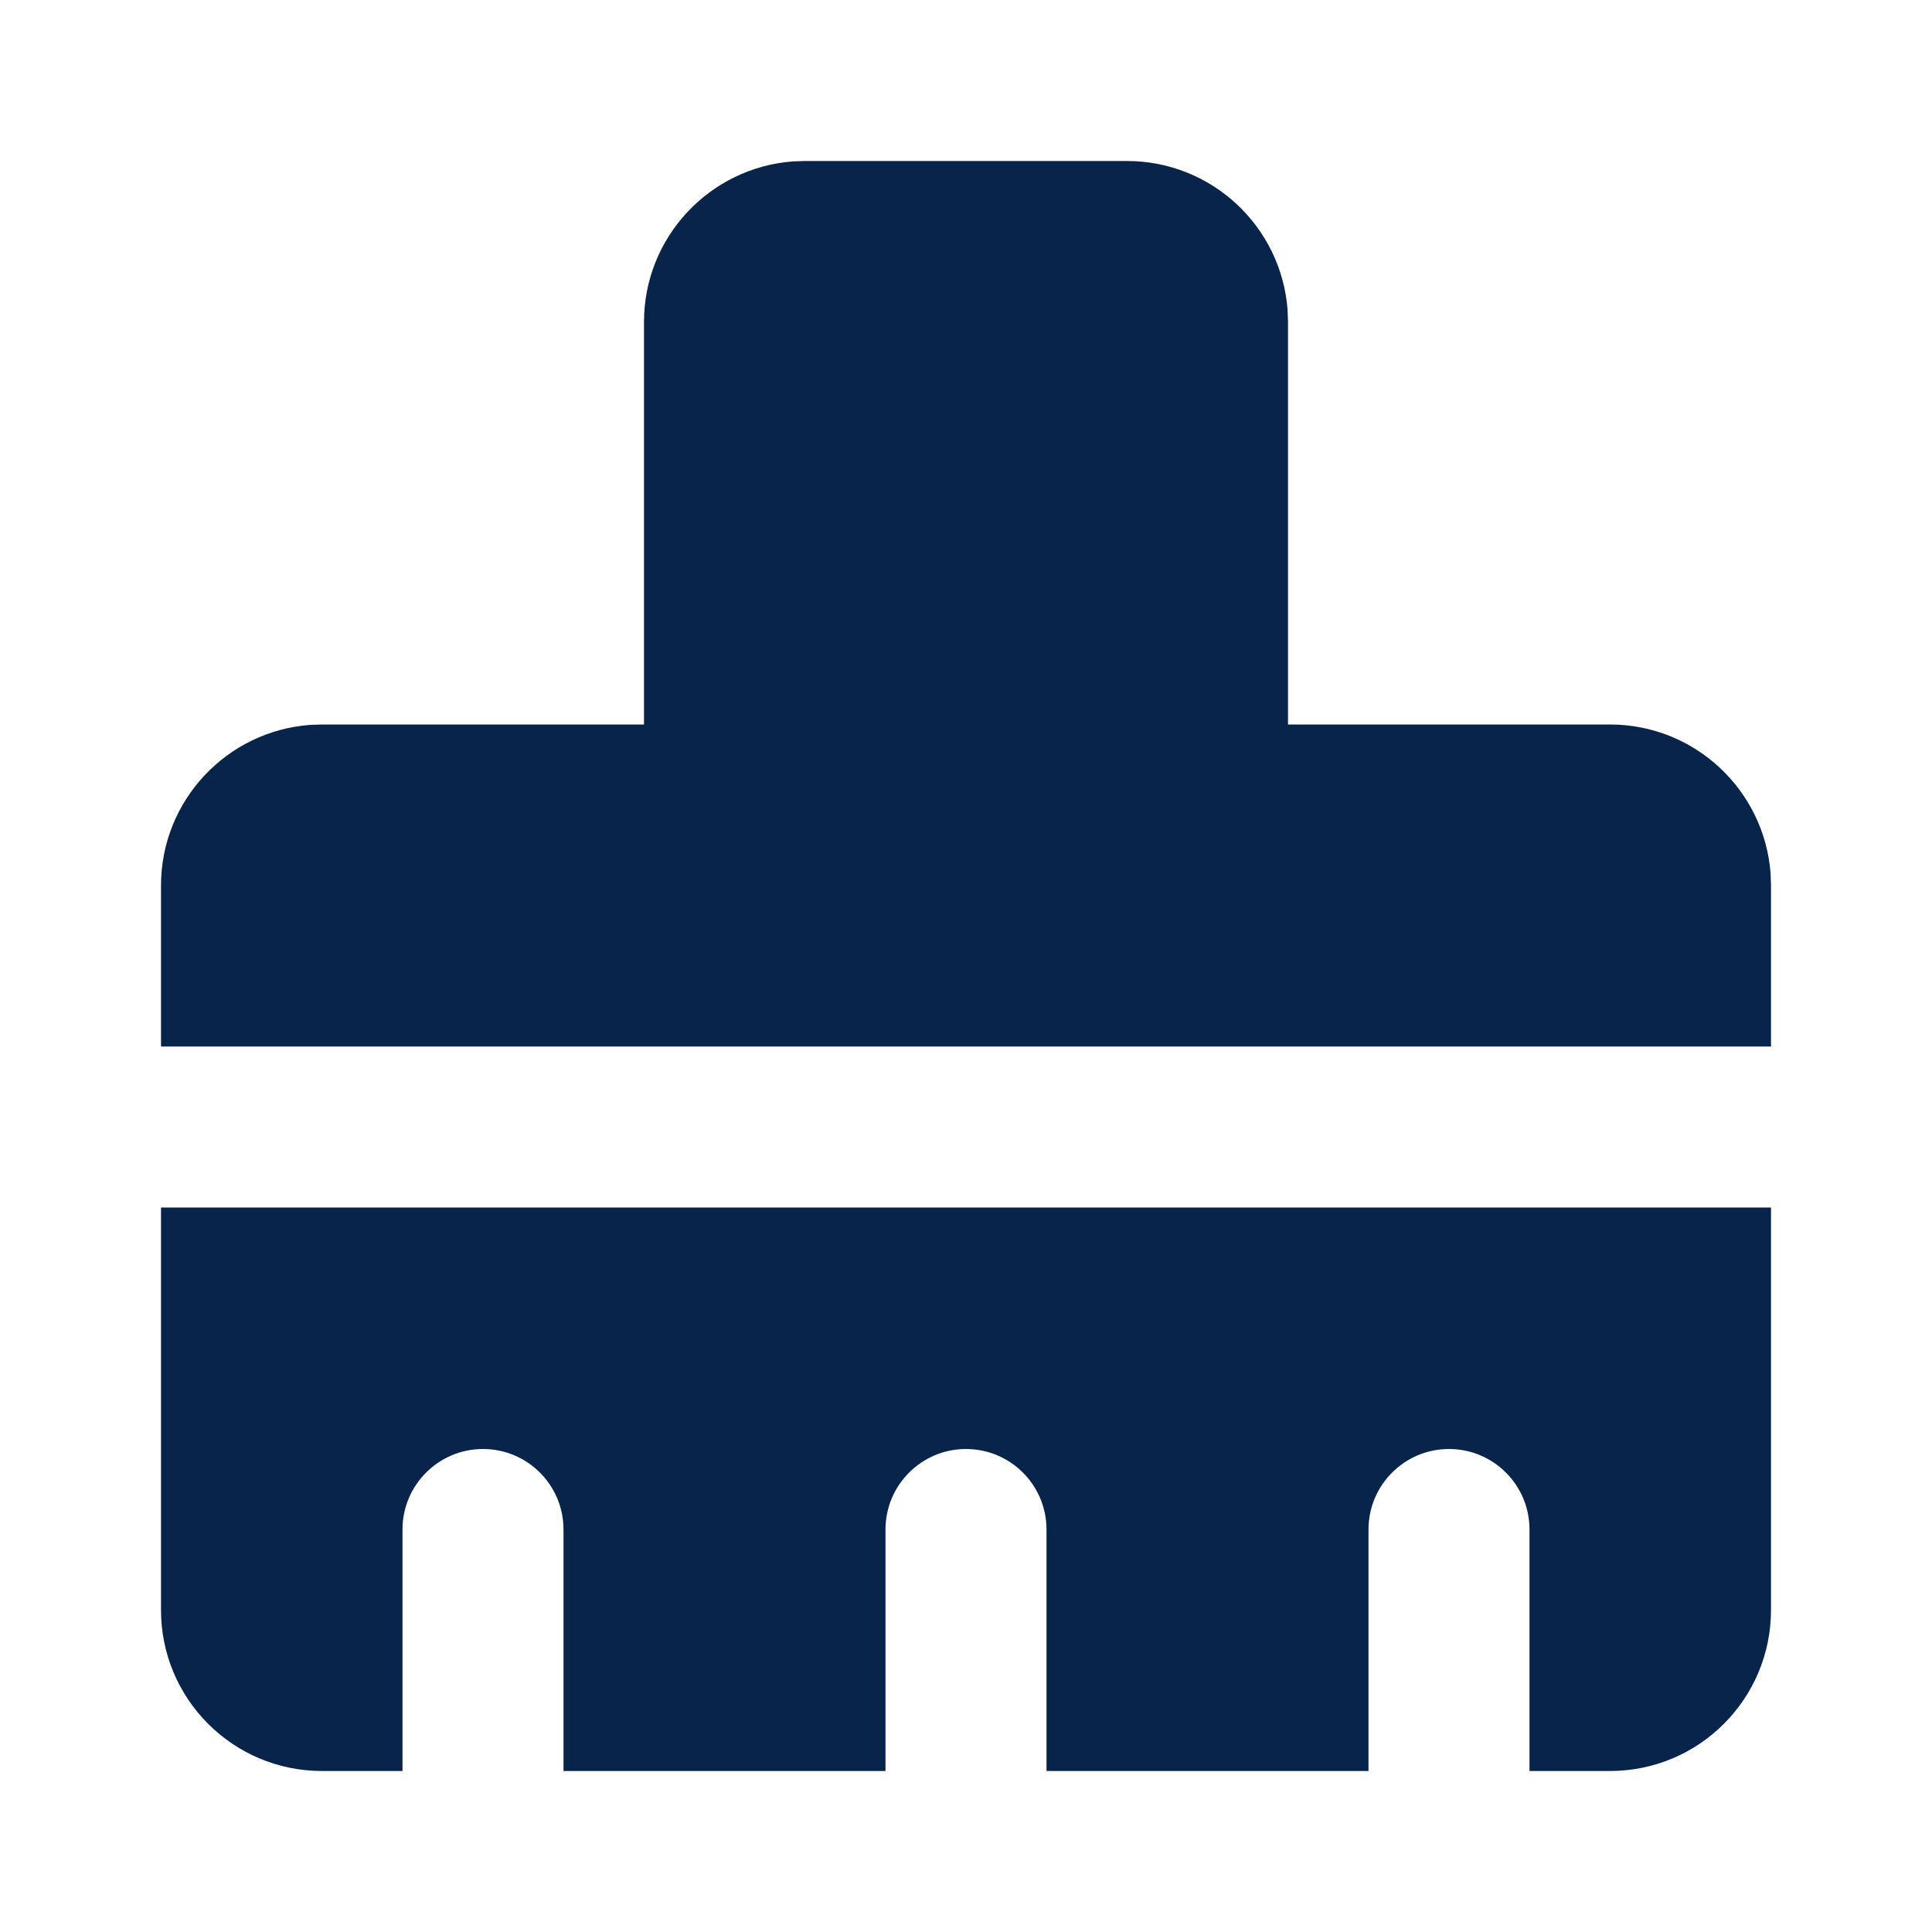
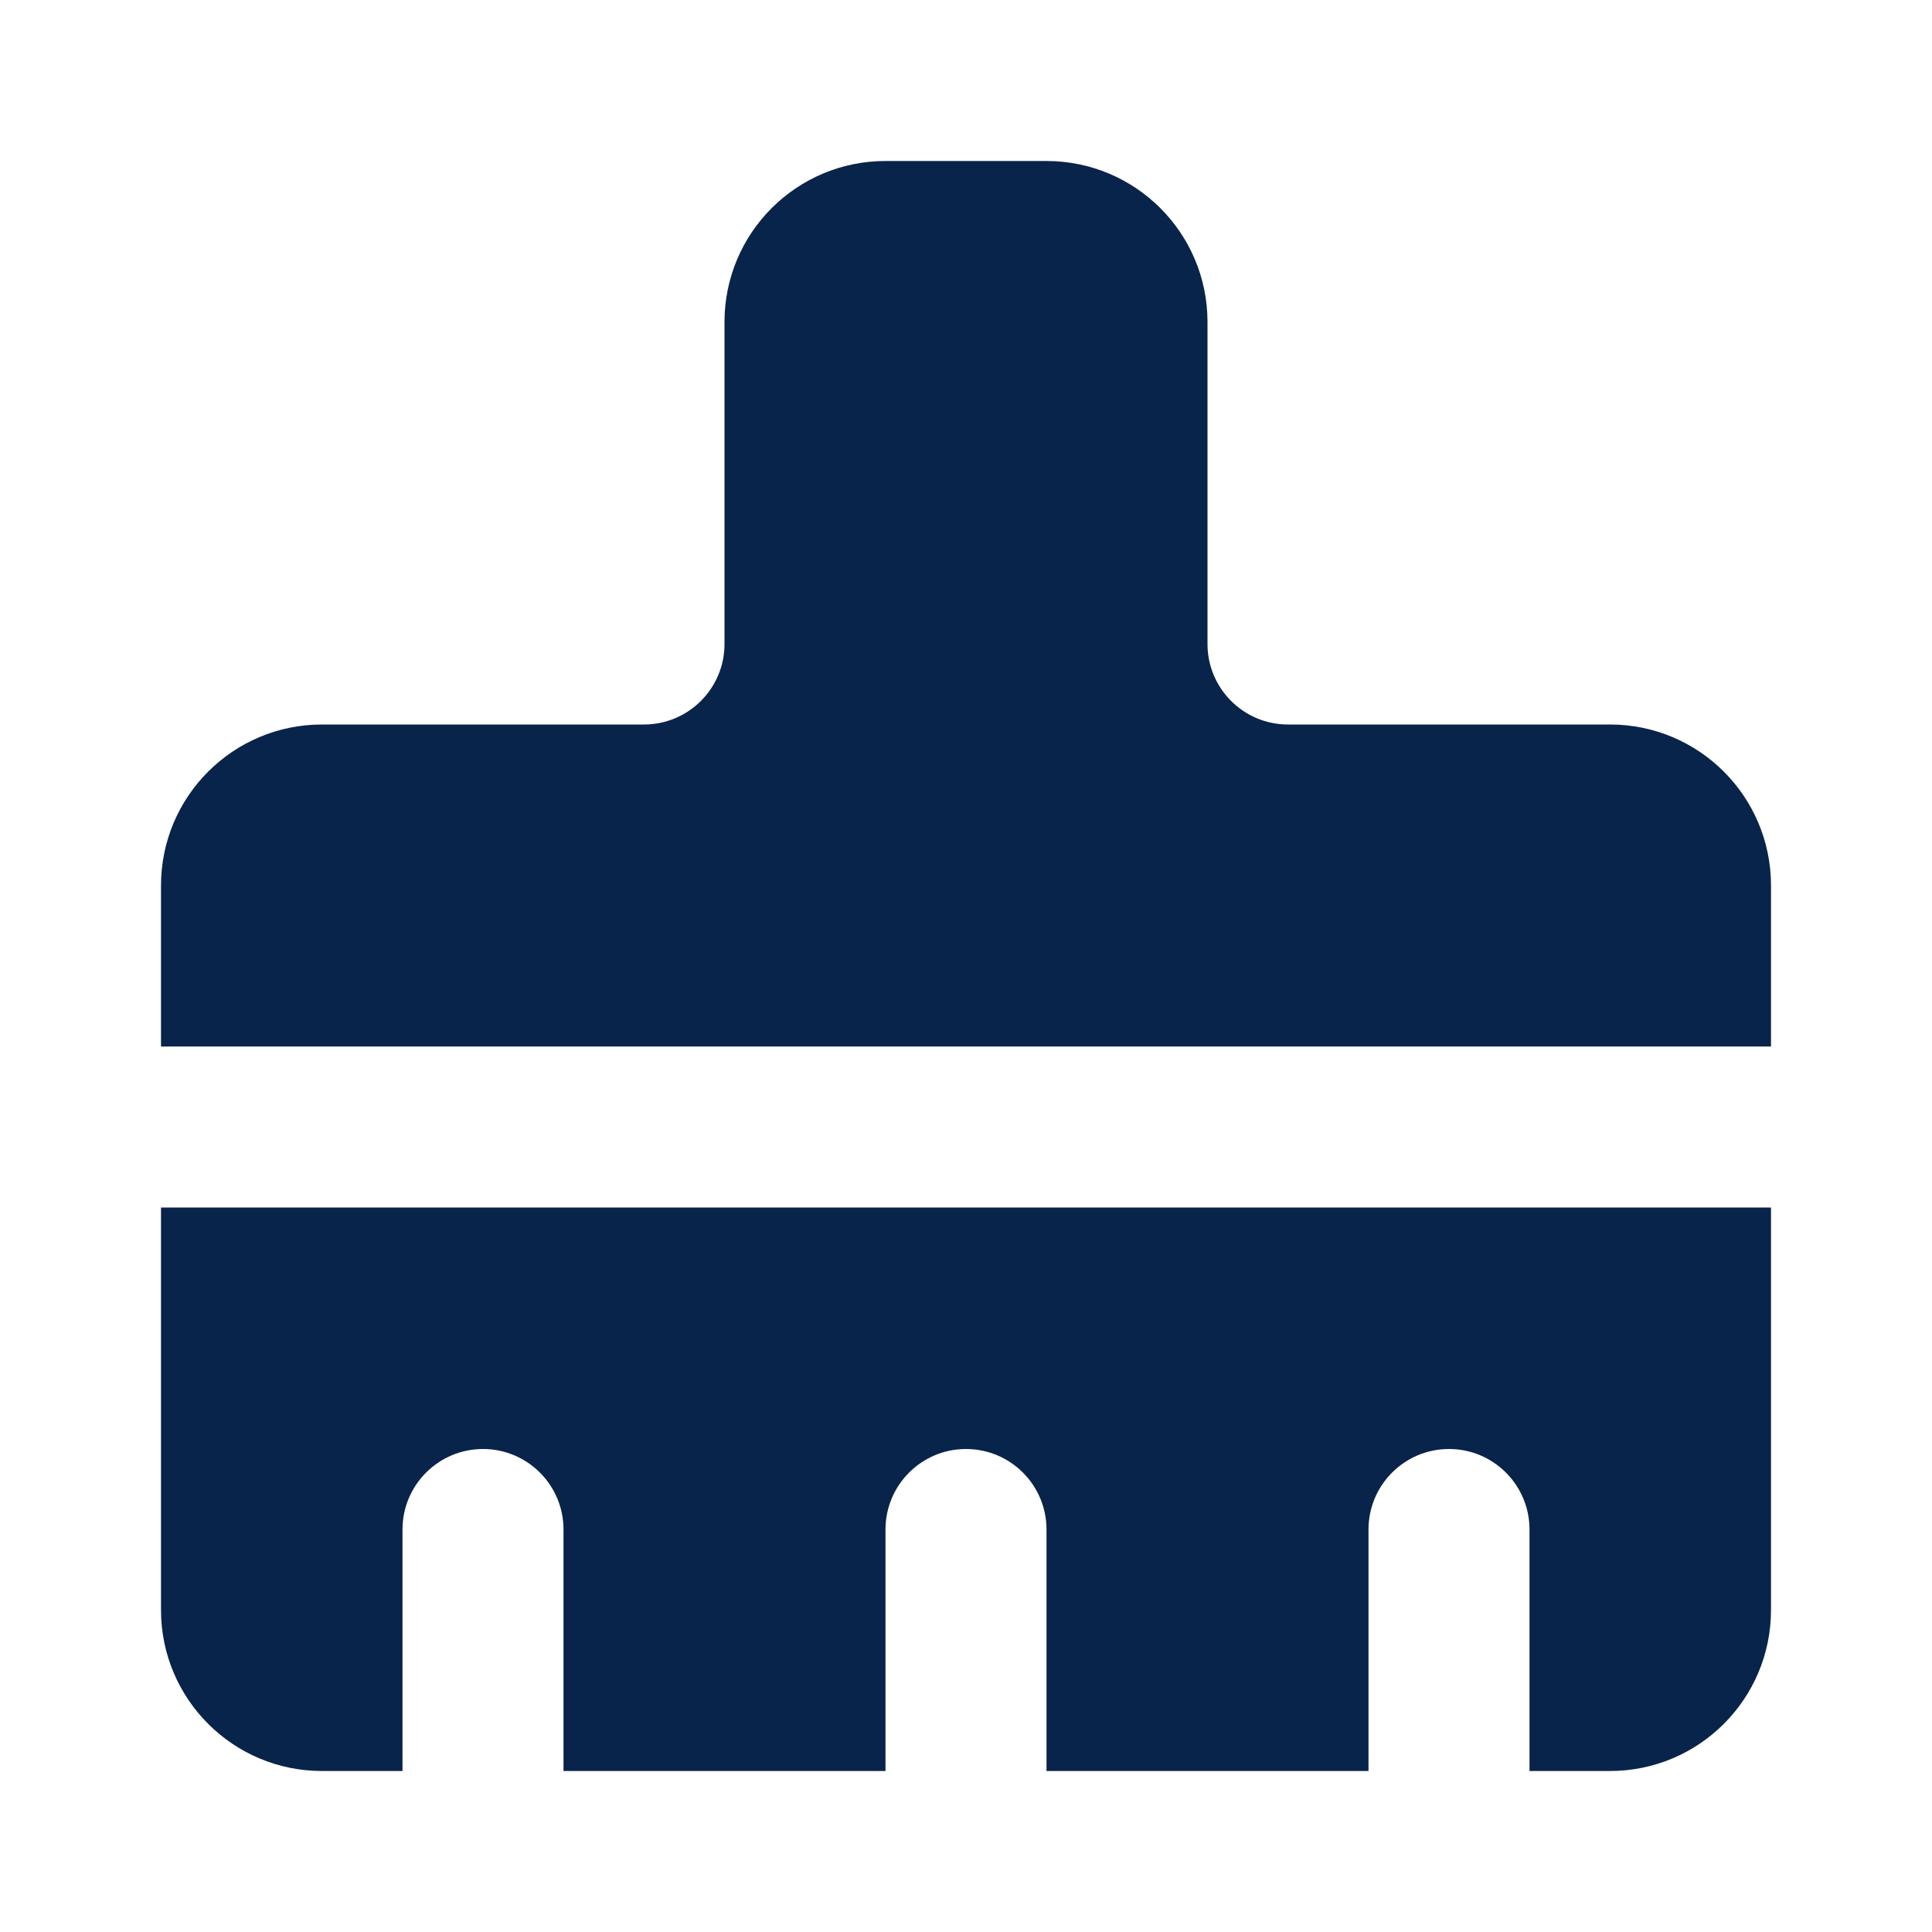
<svg xmlns="http://www.w3.org/2000/svg" width="24px" height="24px" viewBox="0 0 24 24" version="1.1">
  <g id="页面-1" stroke="none" stroke-width="1" fill="none" fill-rule="evenodd">
    <g id="System" transform="translate(-96, -48)" fill-rule="nonzero">
      <g id="brush_fill" transform="translate(96, 48)">
        <rect id="矩形" transform="translate(12, 12) scale(-1, 1) translate(-12, -12) " x="0" y="0" width="24" height="24" />
-         <path d="M22,15 L22,20 C22,21.105 21.105,22 20,22 L19,22 L19,19 C19,18.448 18.552,18 18,18 C17.448,18 17,18.448 17,19 L17,22 L13,22 L13,19 C13,18.448 12.552,18 12,18 C11.448,18 11,18.448 11,19 L11,22 L7,22 L7,19 C7,18.448 6.552,18 6,18 C5.448,18 5,18.448 5,19 L5,22 L4,22 C2.895,22 2,21.105 2,20 L2,15 L22,15 Z M14,2 C15.054,2 15.918,2.816 15.995,3.851 L16,4 L16,9 L20,9 C21.054,9 21.918,9.816 21.995,10.851 L22,11 L22,13 L2,13 L2,11 C2,9.946 2.816,9.082 3.851,9.005 L4,9 L8,9 L8,4 C8,2.946 8.816,2.082 9.851,2.005 L10,2 L14,2 Z" id="形状" fill="#09244B" />
+         <path d="M22,15 L22,20 C22,21.105 21.105,22 20,22 L19,22 L19,19 C19,18.448 18.552,18 18,18 C17.448,18 17,18.448 17,19 L17,22 L13,22 L13,19 C13,18.448 12.552,18 12,18 C11.448,18 11,18.448 11,19 L11,22 L7,22 L7,19 C7,18.448 6.552,18 6,18 C5.448,18 5,18.448 5,19 L5,22 L4,22 C2.895,22 2,21.105 2,20 L2,15 L22,15 Z M13,2 C14.105,2 15,2.895 15,4 L15,4 L15,8 C15,8.552 15.448,9 16,9 L16,9 L20,9 C21.105,9 22,9.895 22,11 L22,11 L22,13 L2,13 L2,11 C2,9.895 2.895,9 4,9 L4,9 L8,9 C8.552,9 9,8.552 9,8 L9,8 L9,4 C9,2.895 9.895,2 11,2 L11,2 Z" id="形状结合" fill="#09244B" />
      </g>
    </g>
  </g>
</svg>
